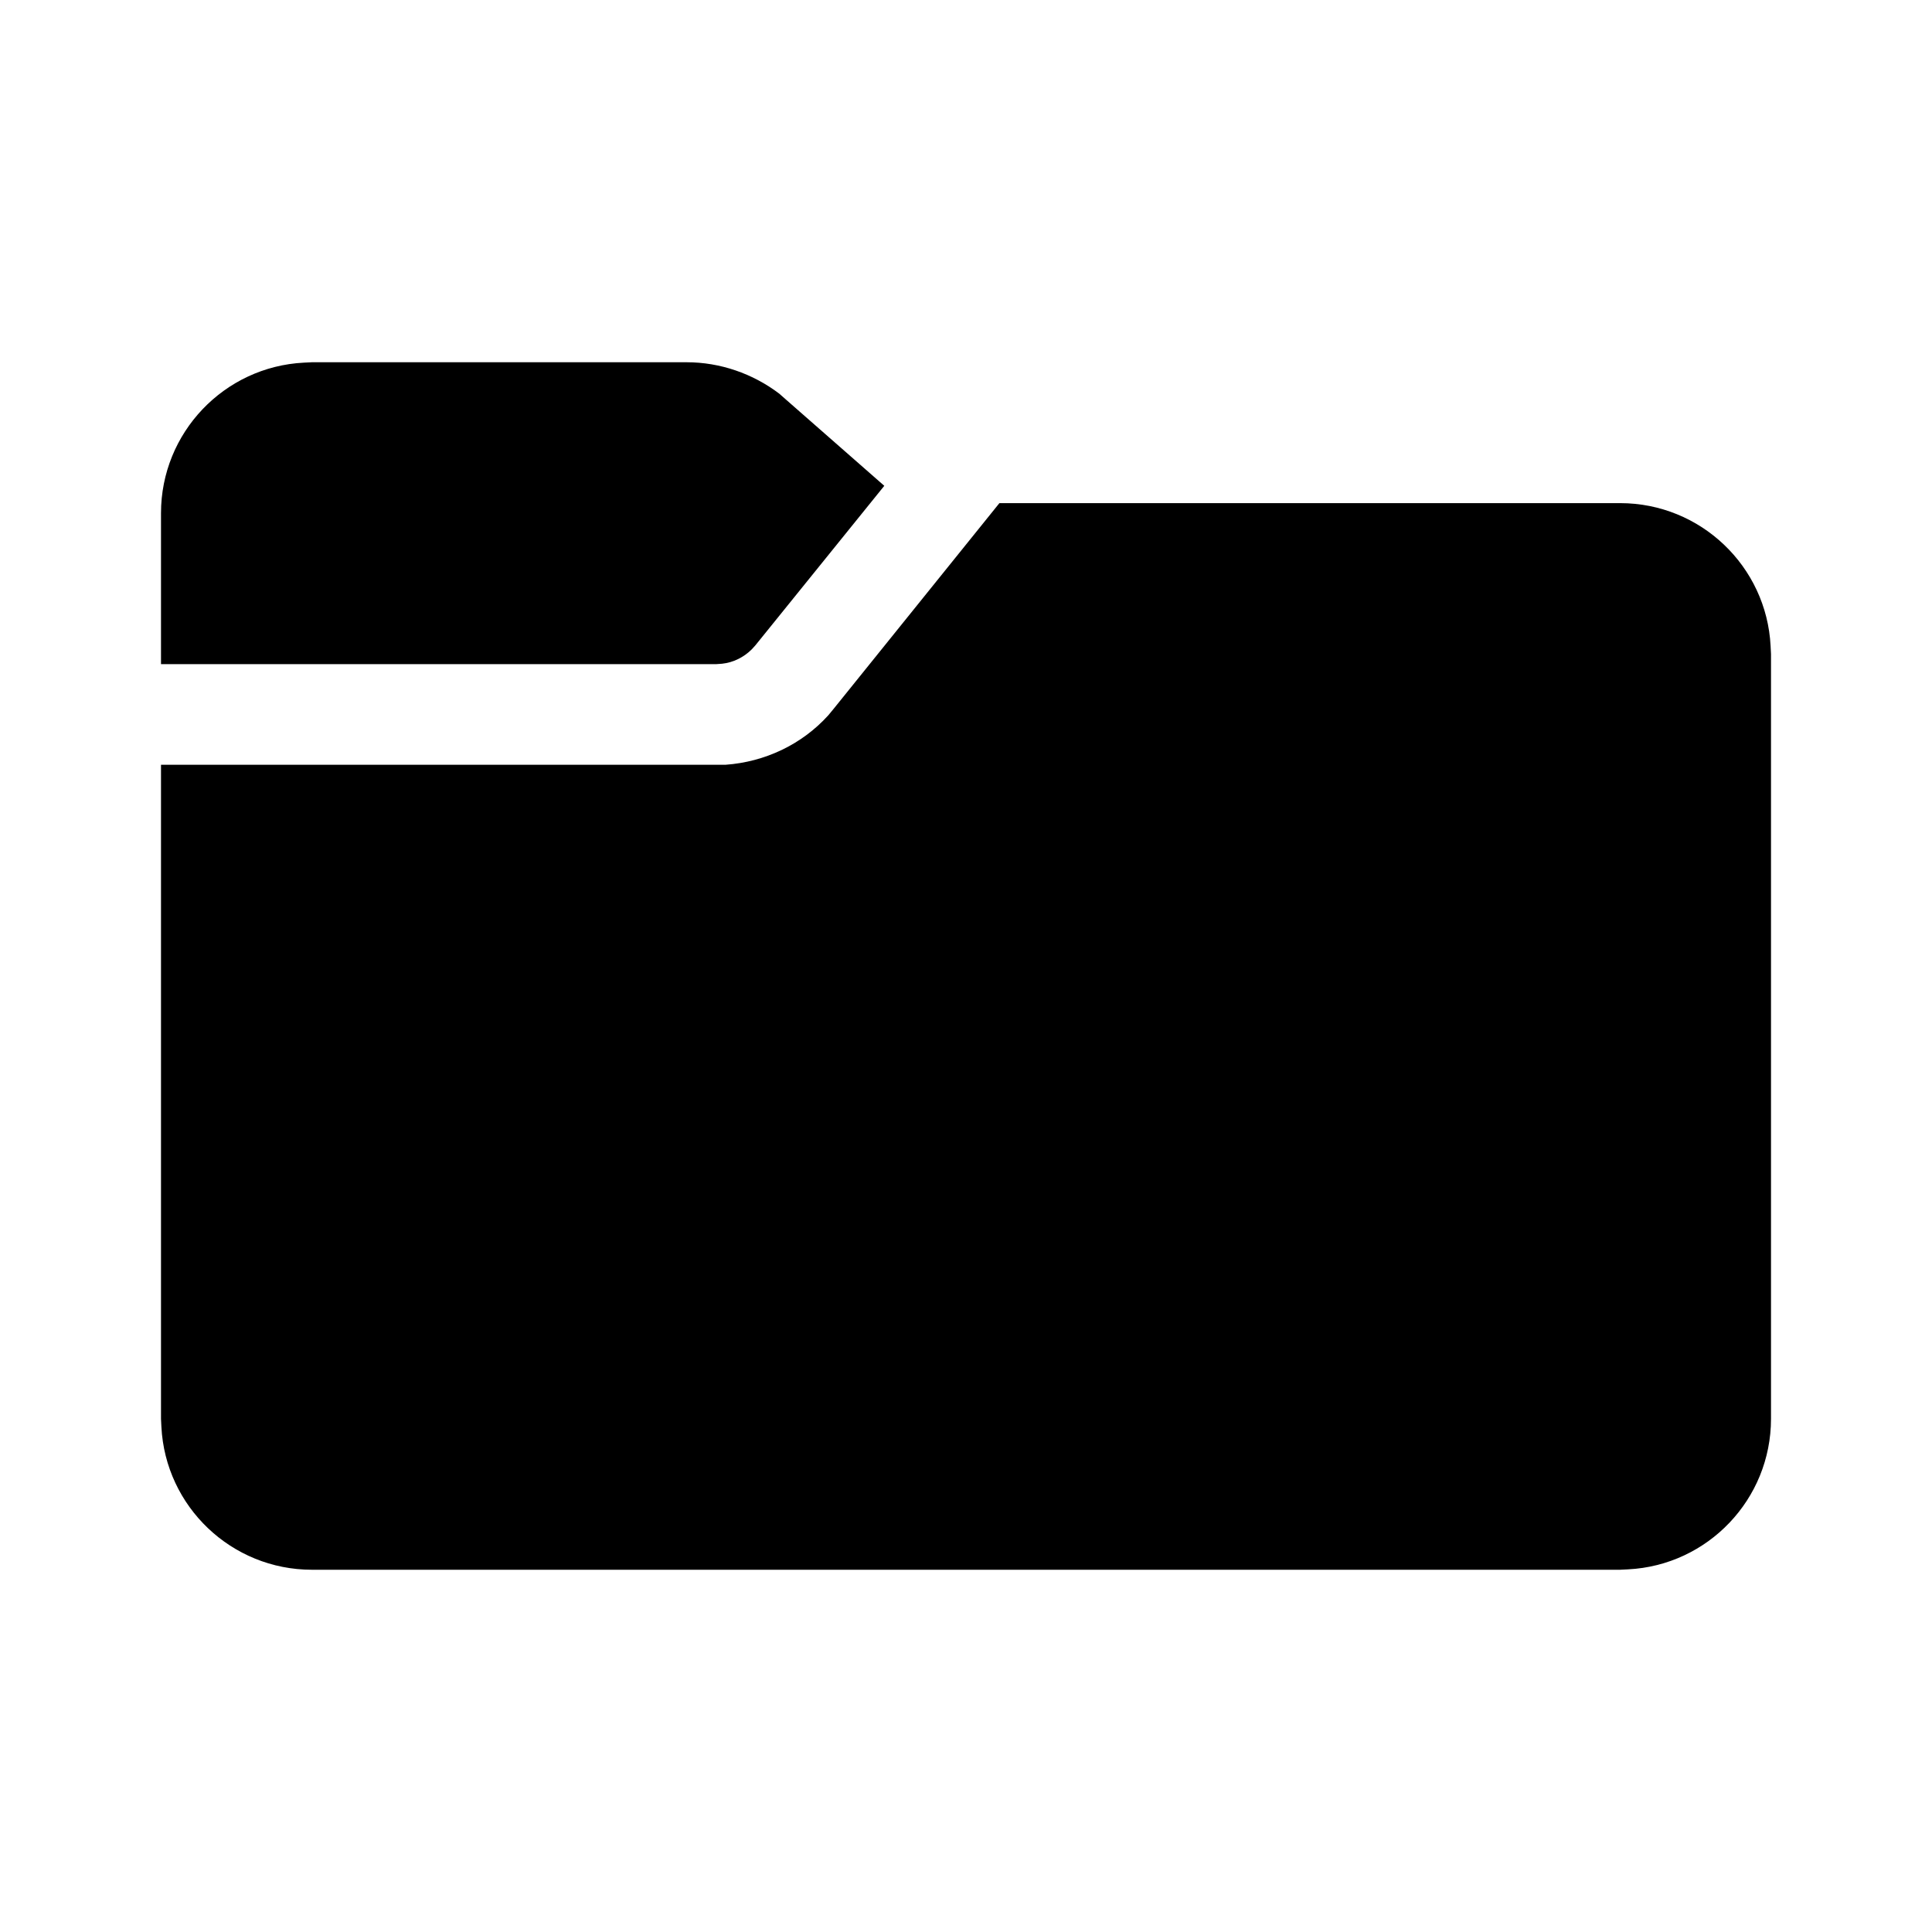
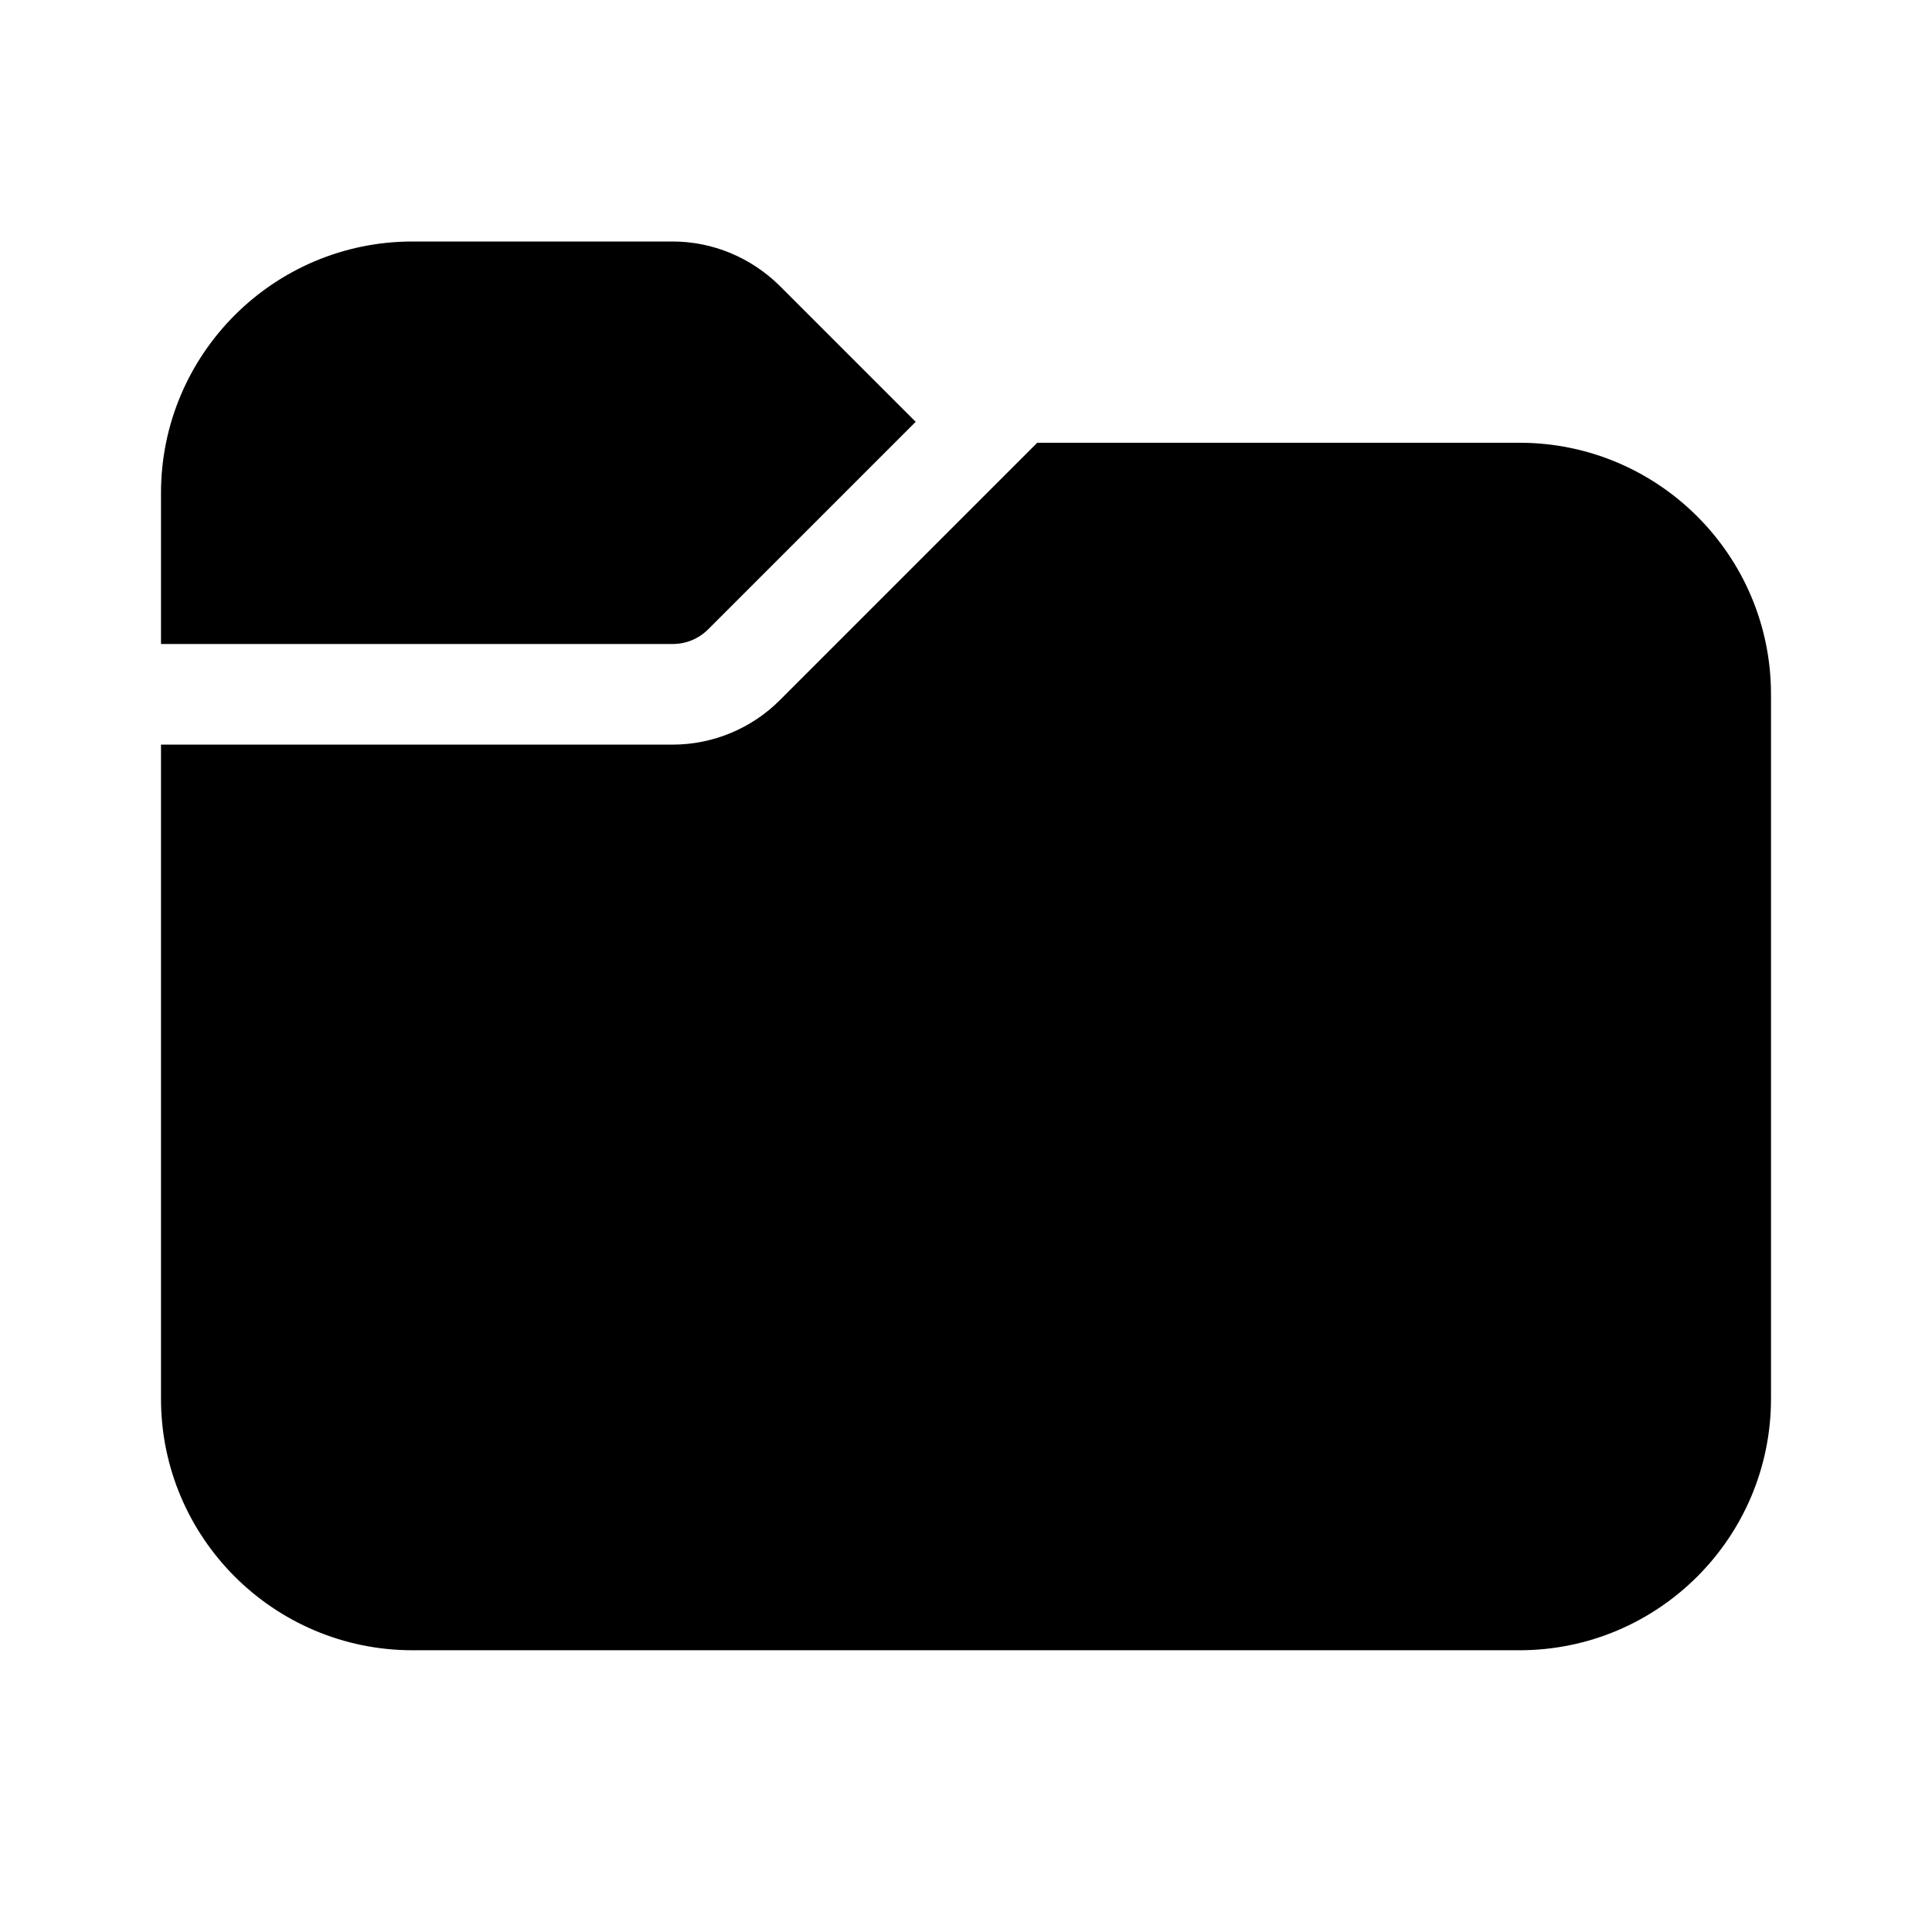
<svg xmlns="http://www.w3.org/2000/svg" width="48" height="48" viewBox="0 0 48 48">
-   <path d="M24.83 12.5h15.42c2 0 3.64 1.57 3.74 3.55l.01.2v19c0 2-1.57 3.64-3.55 3.74l-.2.01H7.75c-2 0-3.64-1.57-3.74-3.55l-.01-.2V19H18.03c.97-.07 1.89-.5 2.55-1.23l.14-.17 4.11-5.1ZM17.06 9c.83 0 1.64.28 2.3.78l.17.15 2.44 2.14-3.2 3.96-.09.1c-.2.2-.46.33-.74.36l-.14.01H4v-3.75c0-2 1.57-3.64 3.55-3.74l.2-.01h9.31Z" />
+   <path d="M4 12.25C4 8.8 6.8 6 10.25 6h6.46c1 0 1.95.4 2.66 1.1l3.38 3.38-5.15 5.15c-.24.24-.55.37-.89.37H4v-3.75Zm0 6.25v16.25C4 38.2 6.8 41 10.25 41h27.5C41.2 41 44 38.2 44 34.75v-17.5C44 13.8 41.2 11 37.75 11H25.77l-6.4 6.4c-.7.7-1.66 1.1-2.66 1.1H4Z" />
</svg>
